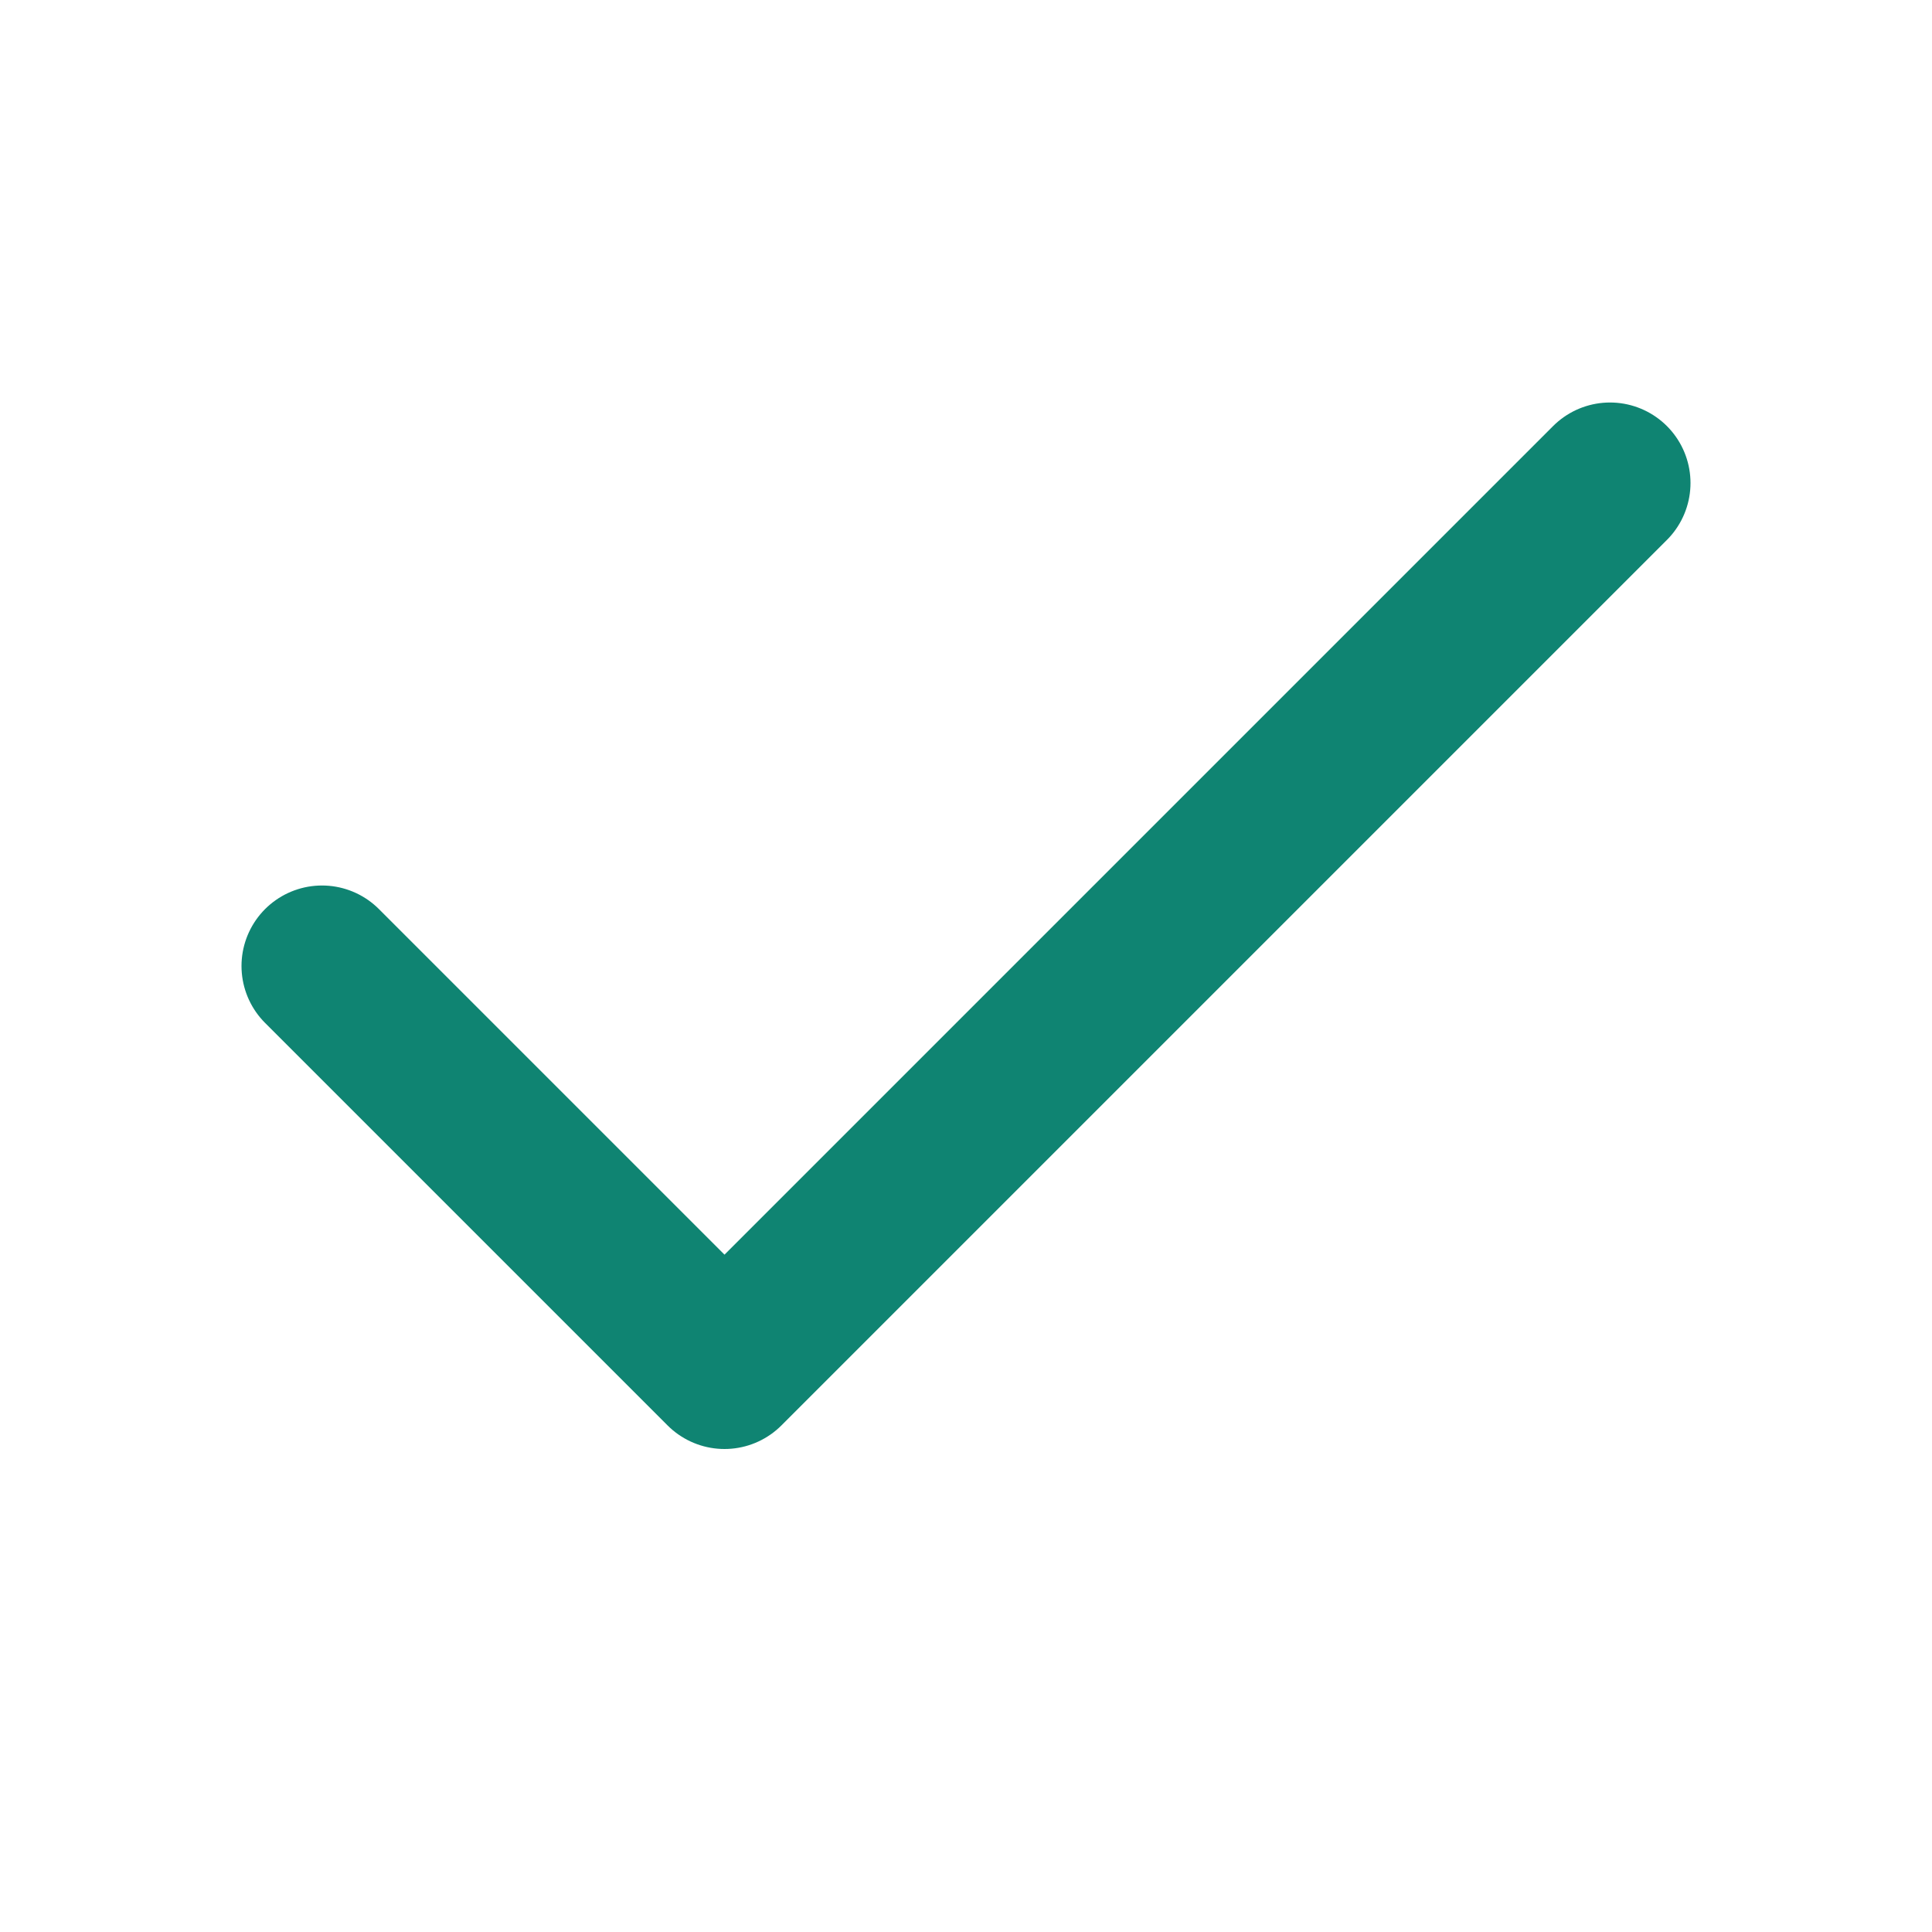
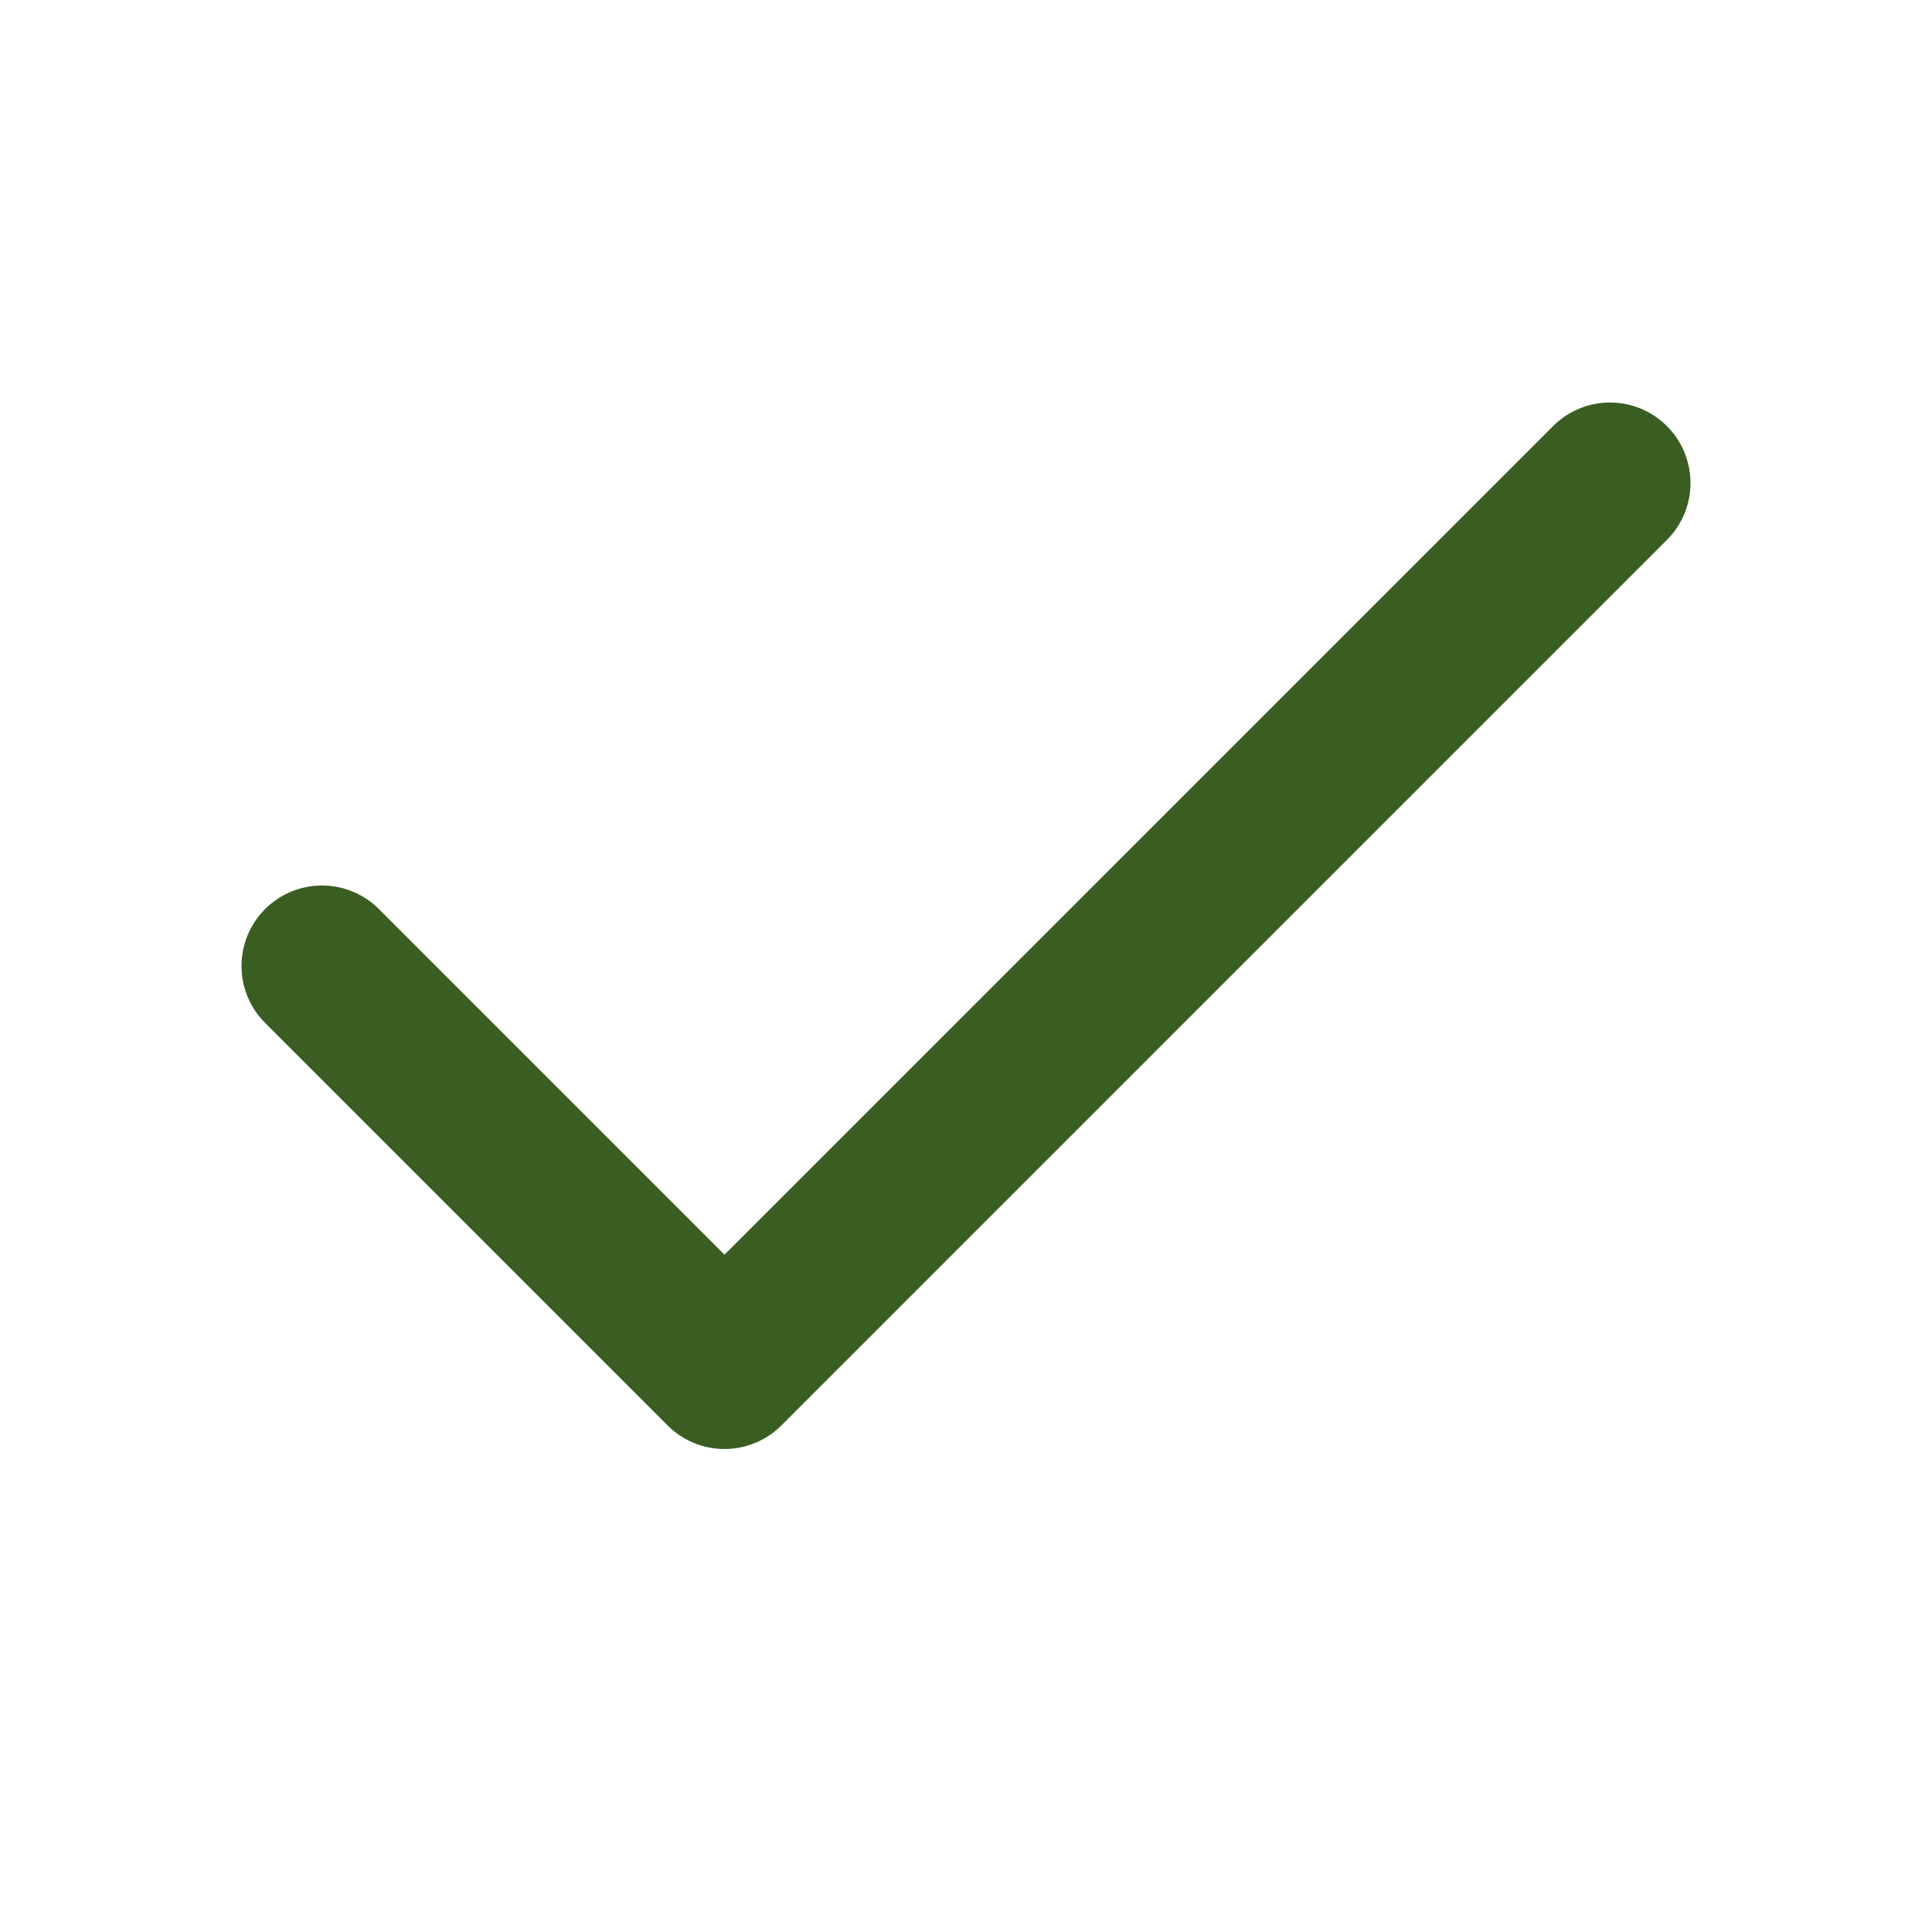
<svg xmlns="http://www.w3.org/2000/svg" width="24" height="24" viewBox="0 0 24 24" fill="none">
-   <path d="M20 6L9 17L4 12" stroke="#0F8472" stroke-width="2" stroke-linecap="round" stroke-linejoin="round" />
+   <path d="M20 6L9 17L4 12" stroke="#3A5E22" stroke-width="2" stroke-linecap="round" stroke-linejoin="round" />
</svg>
